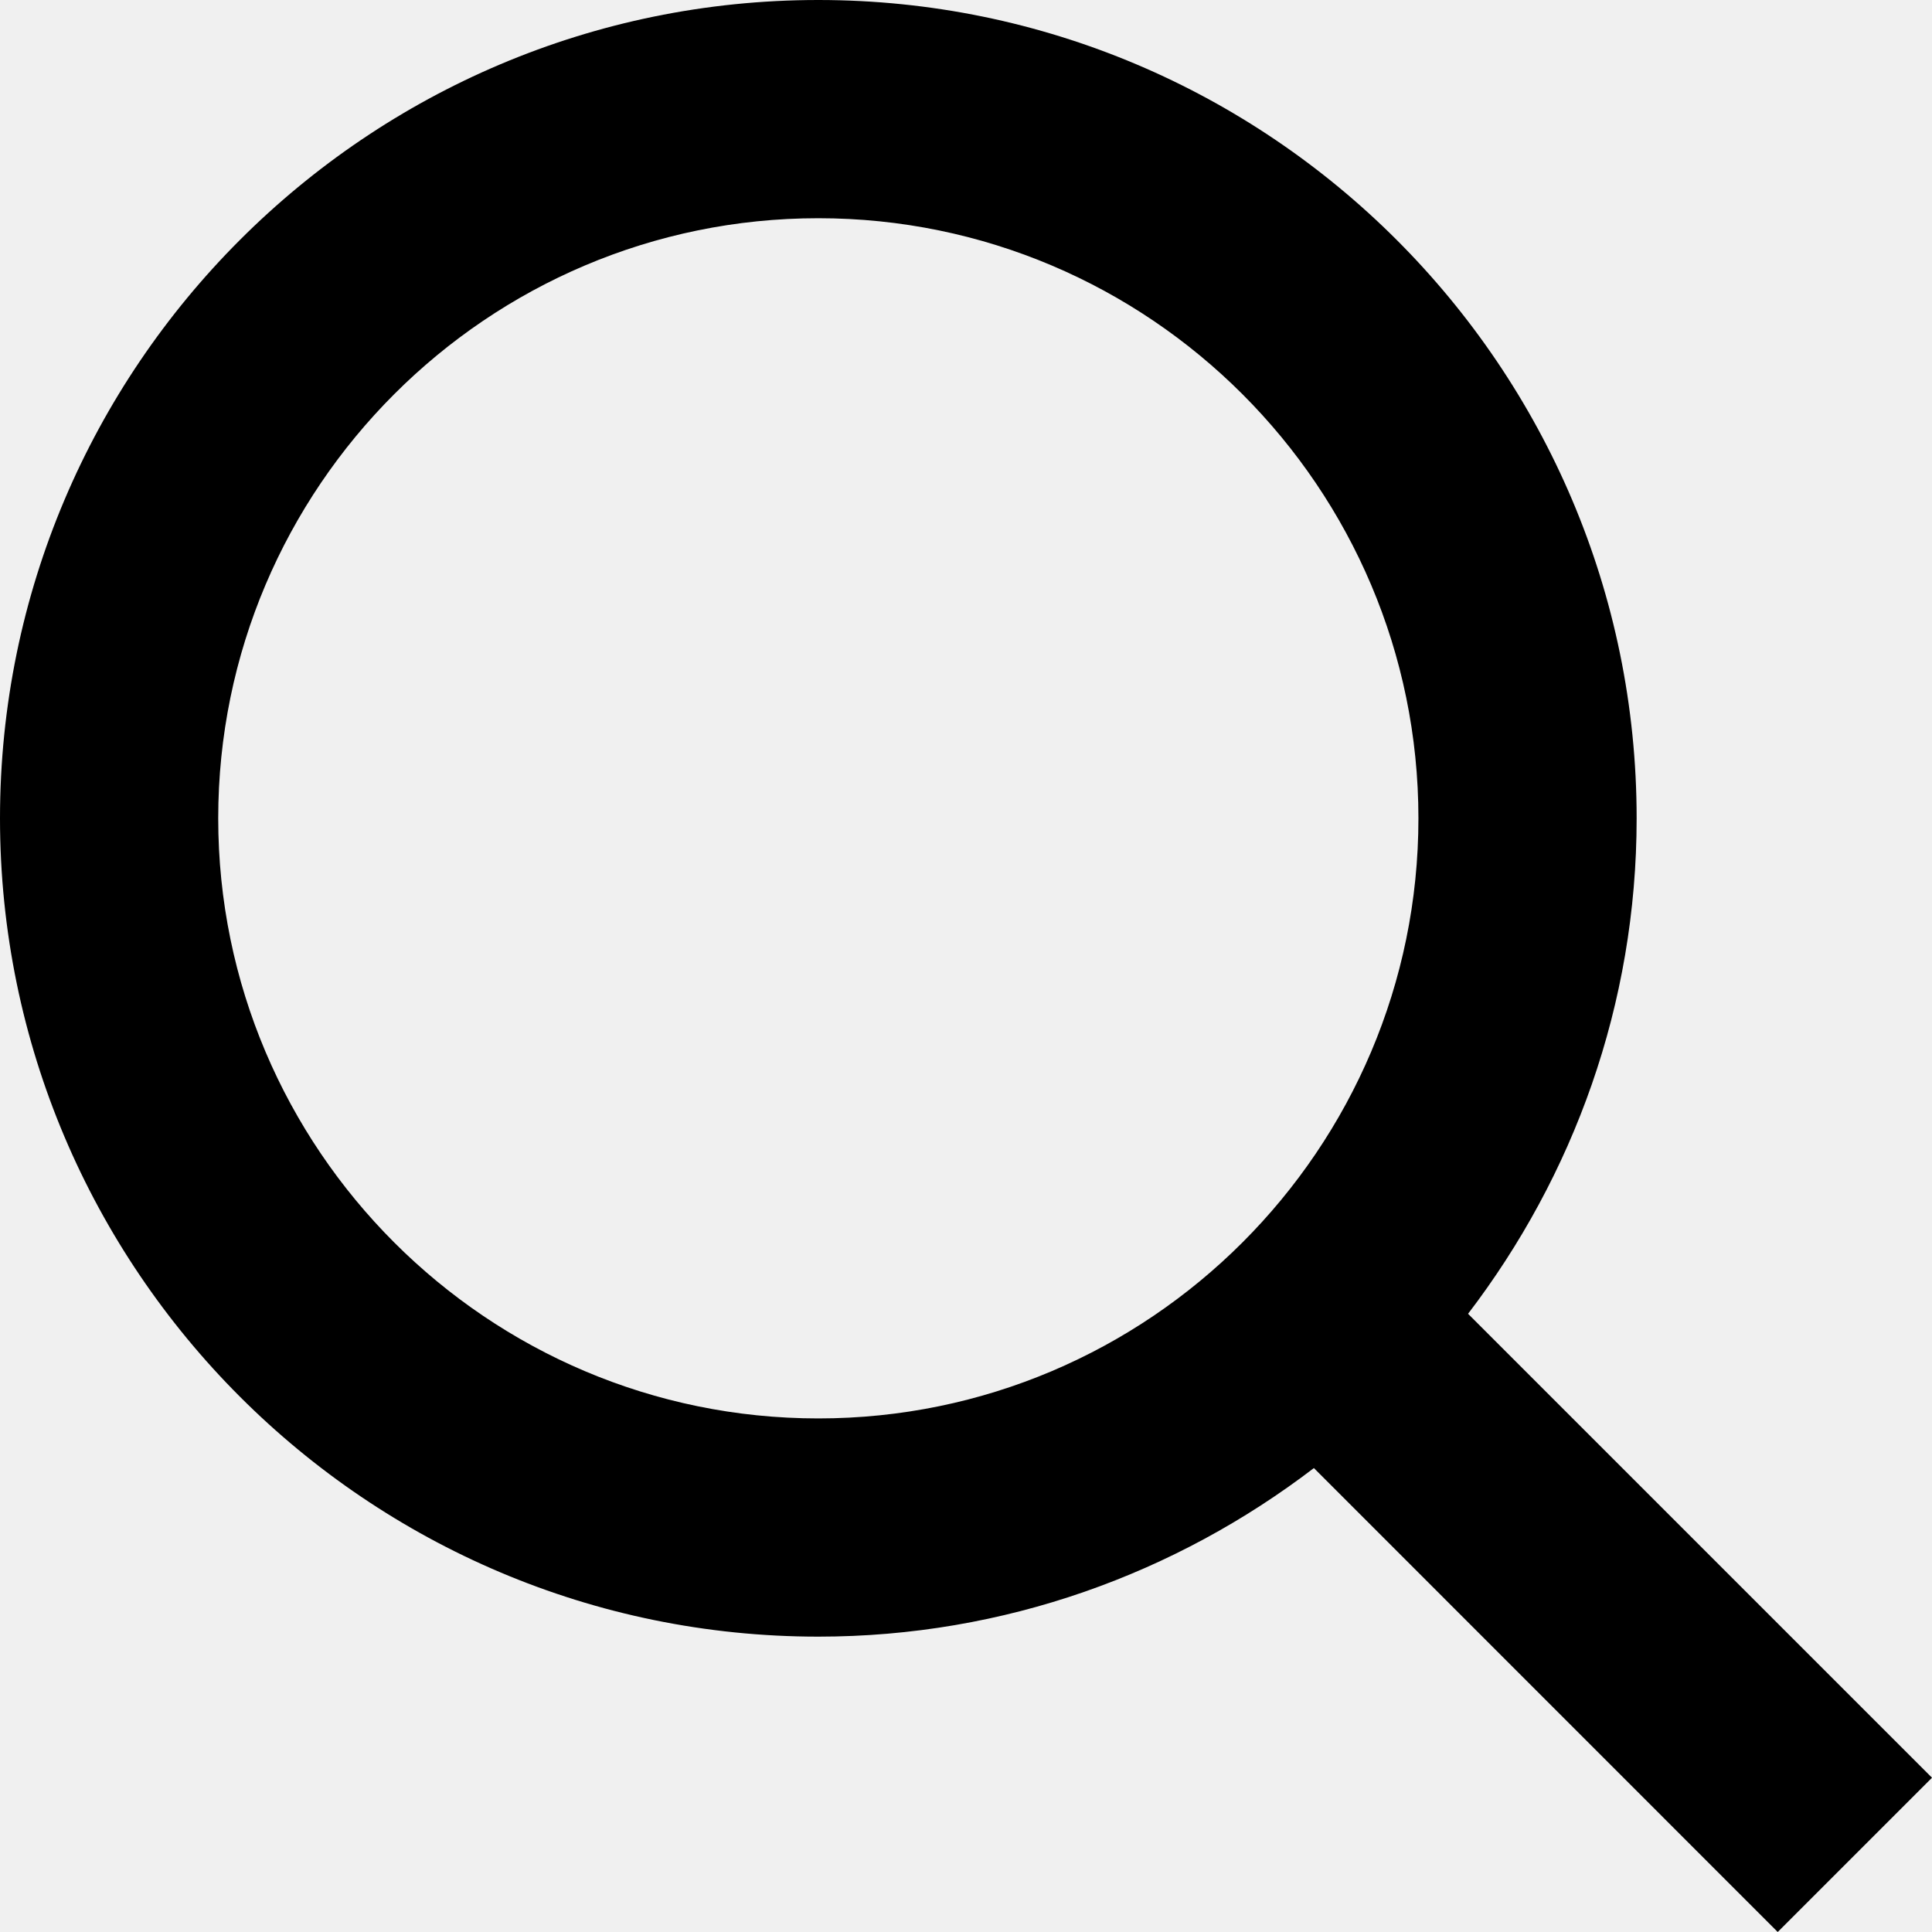
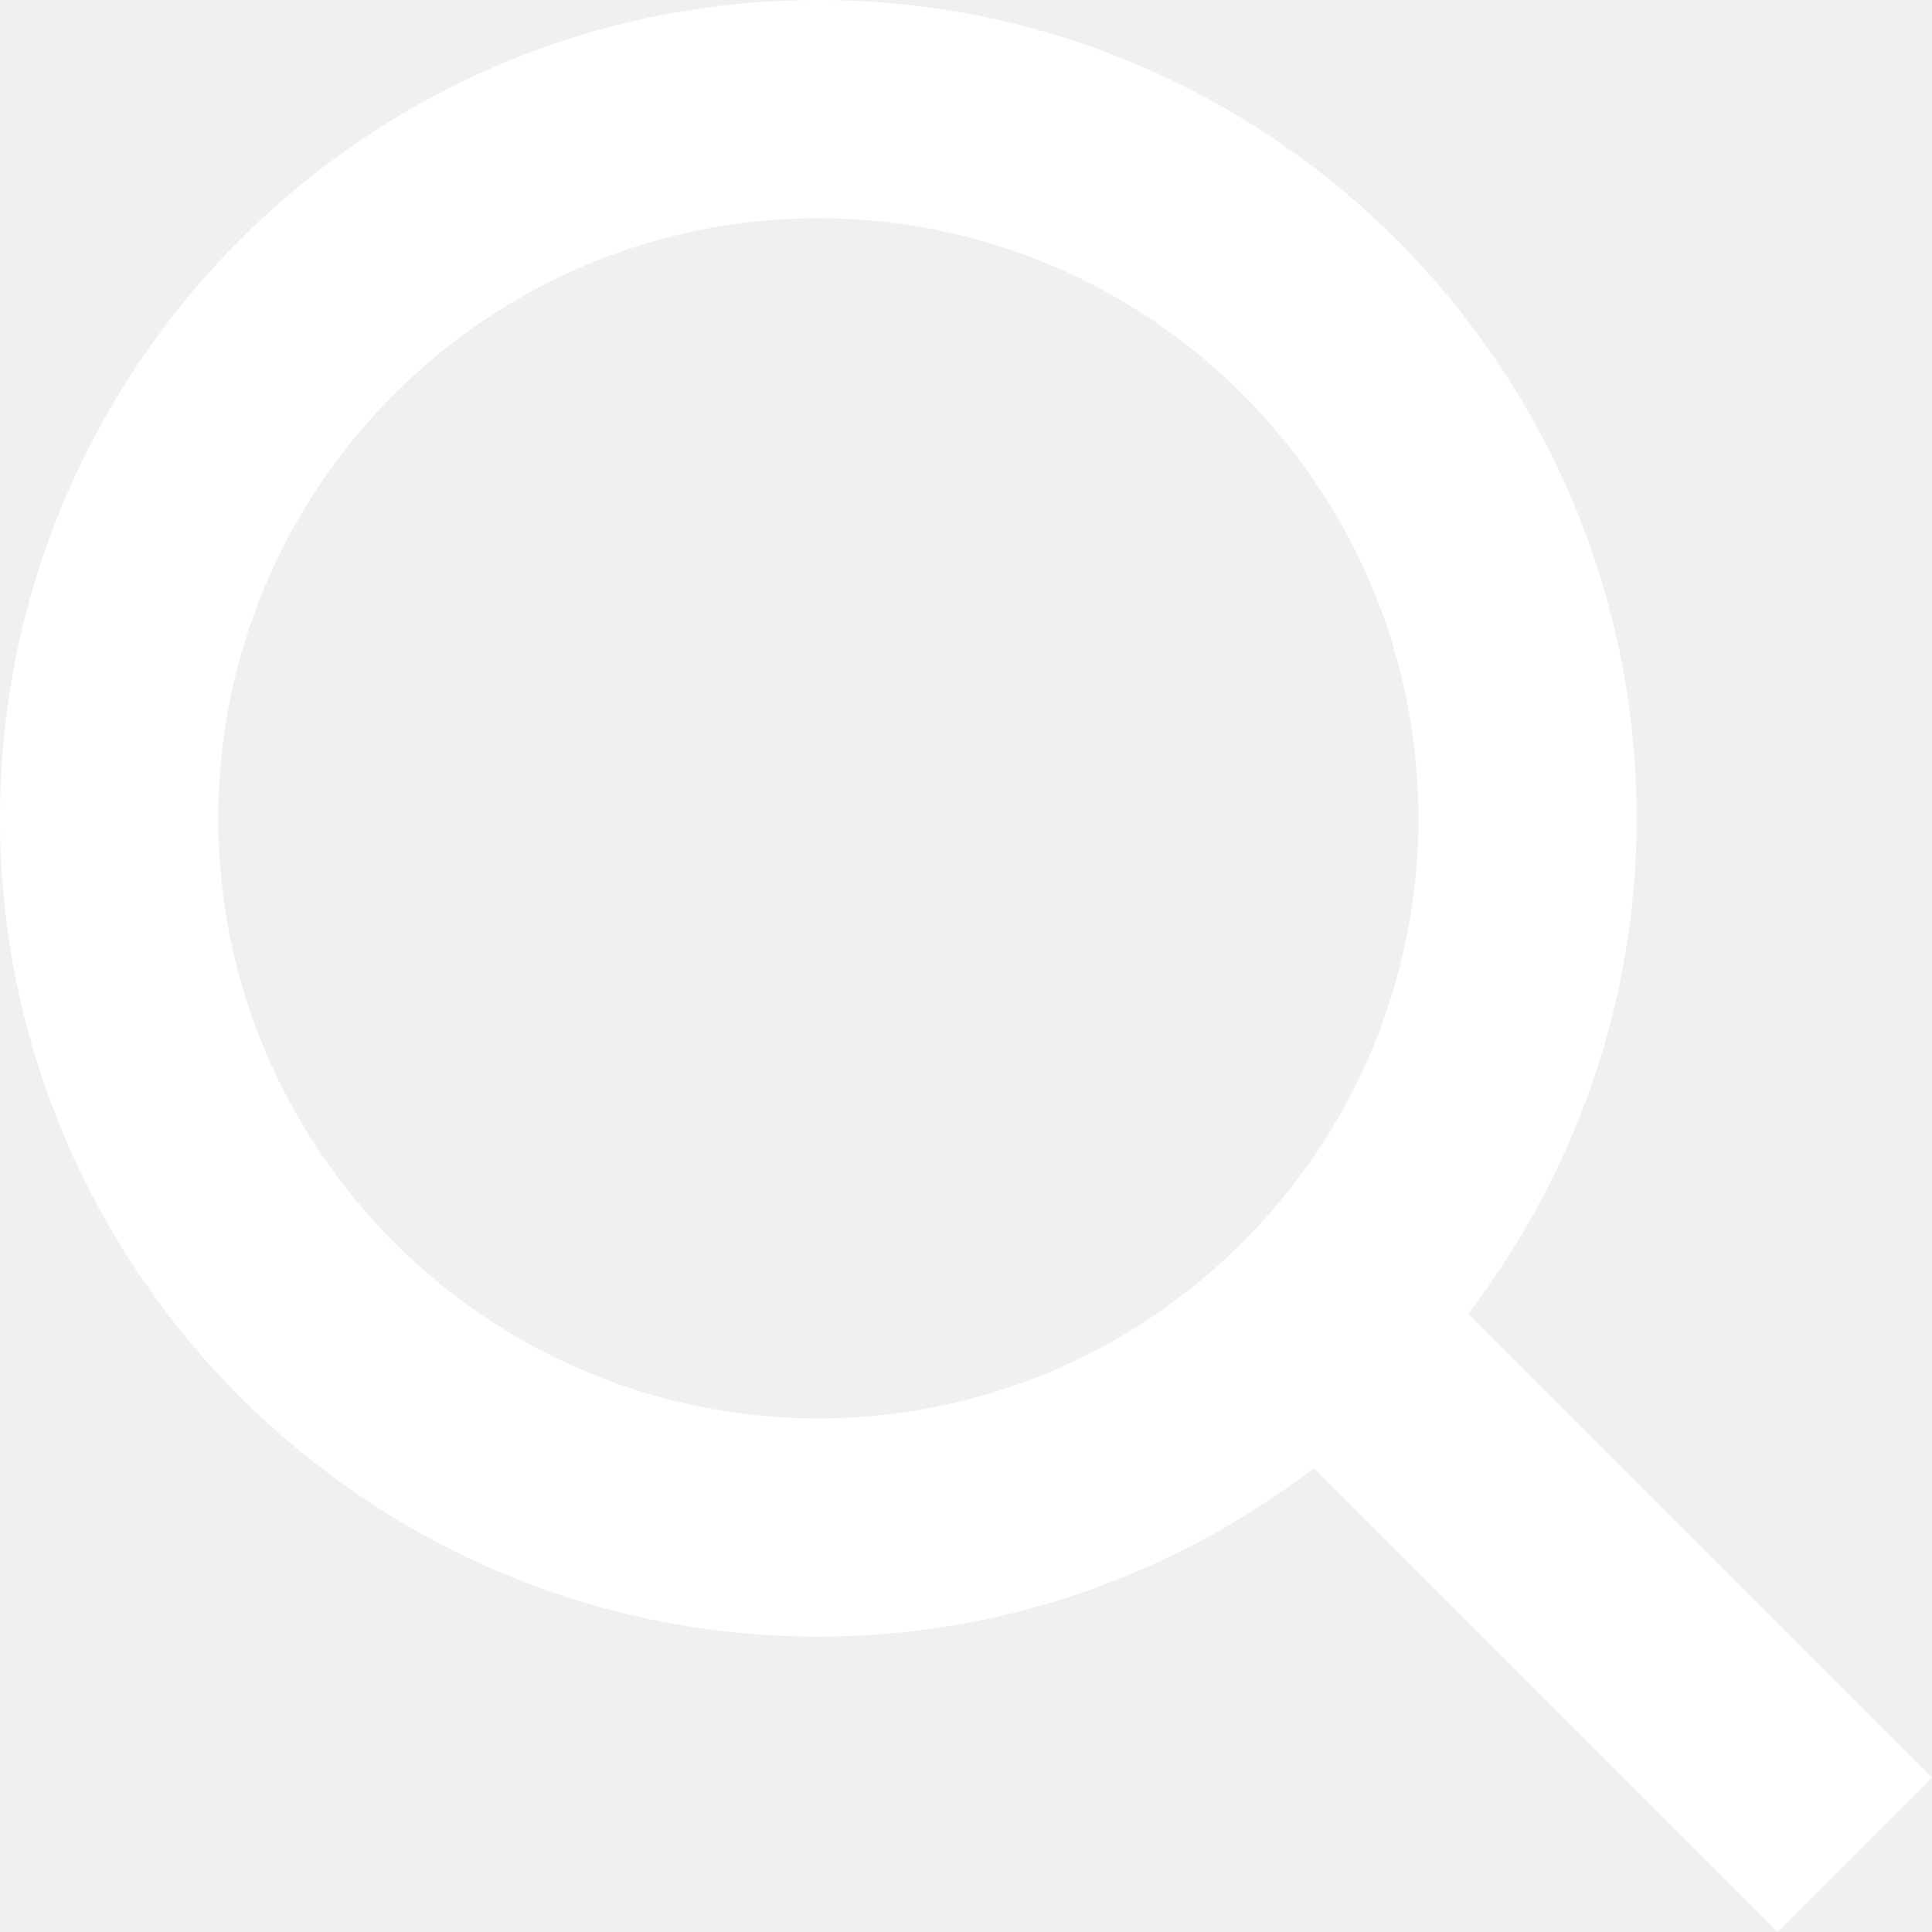
- <svg xmlns="http://www.w3.org/2000/svg" fill="#000000" width="800px" height="800px" viewBox="0 0 1920 1920">
+ <svg xmlns="http://www.w3.org/2000/svg" fill="white" width="800px" height="800px" viewBox="0 0 1920 1920">
  <path d="M1458.948 1305.626c104.637-136.95 167.527-307.187 167.527-492.388C1626.475 364.764 1261.711 0 813.238 0 364.764 0 0 364.764 0 813.238c0 448.473 364.764 813.237 813.238 813.237 185.201 0 355.547-62.89 492.496-167.527L1766.678 1920 1920 1766.678l-461.052-461.052Zm-645.71 103.986c-328.874 0-596.375-267.61-596.375-596.374 0-328.765 267.501-596.375 596.375-596.375 328.873 0 596.374 267.61 596.374 596.375s-267.501 596.374-596.374 596.374Z" fill-rule="evenodd" />
</svg>
